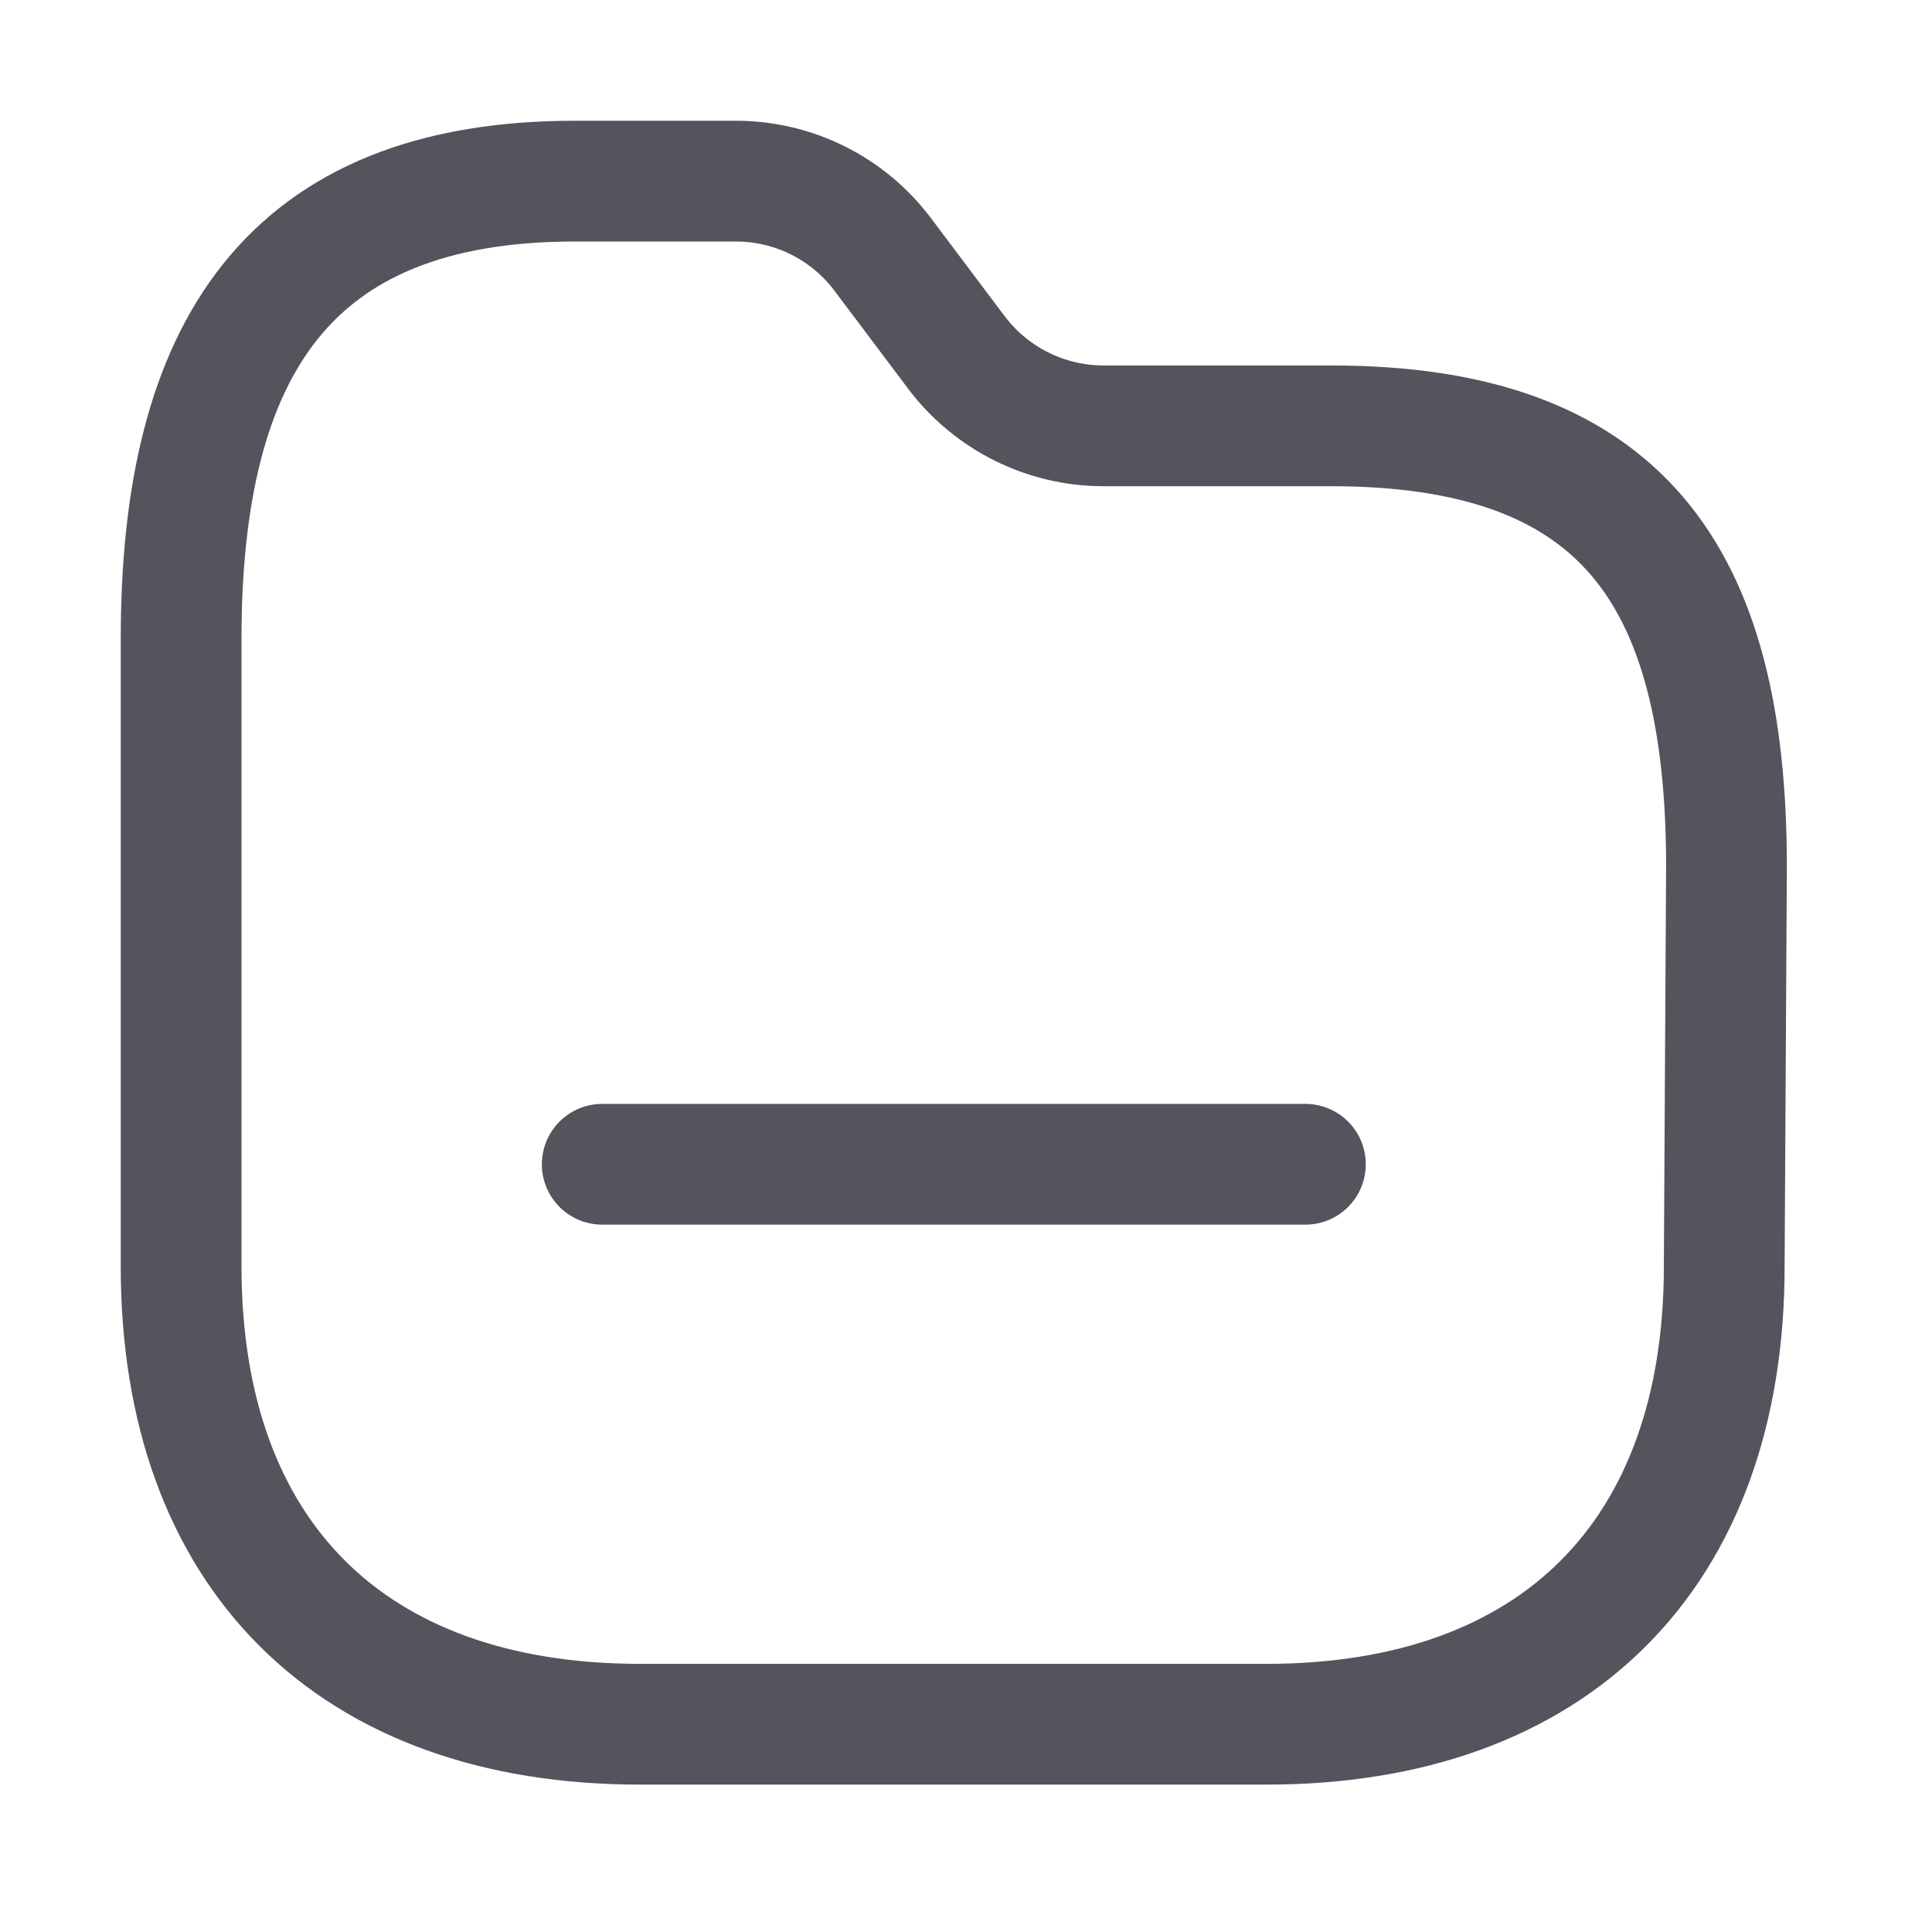
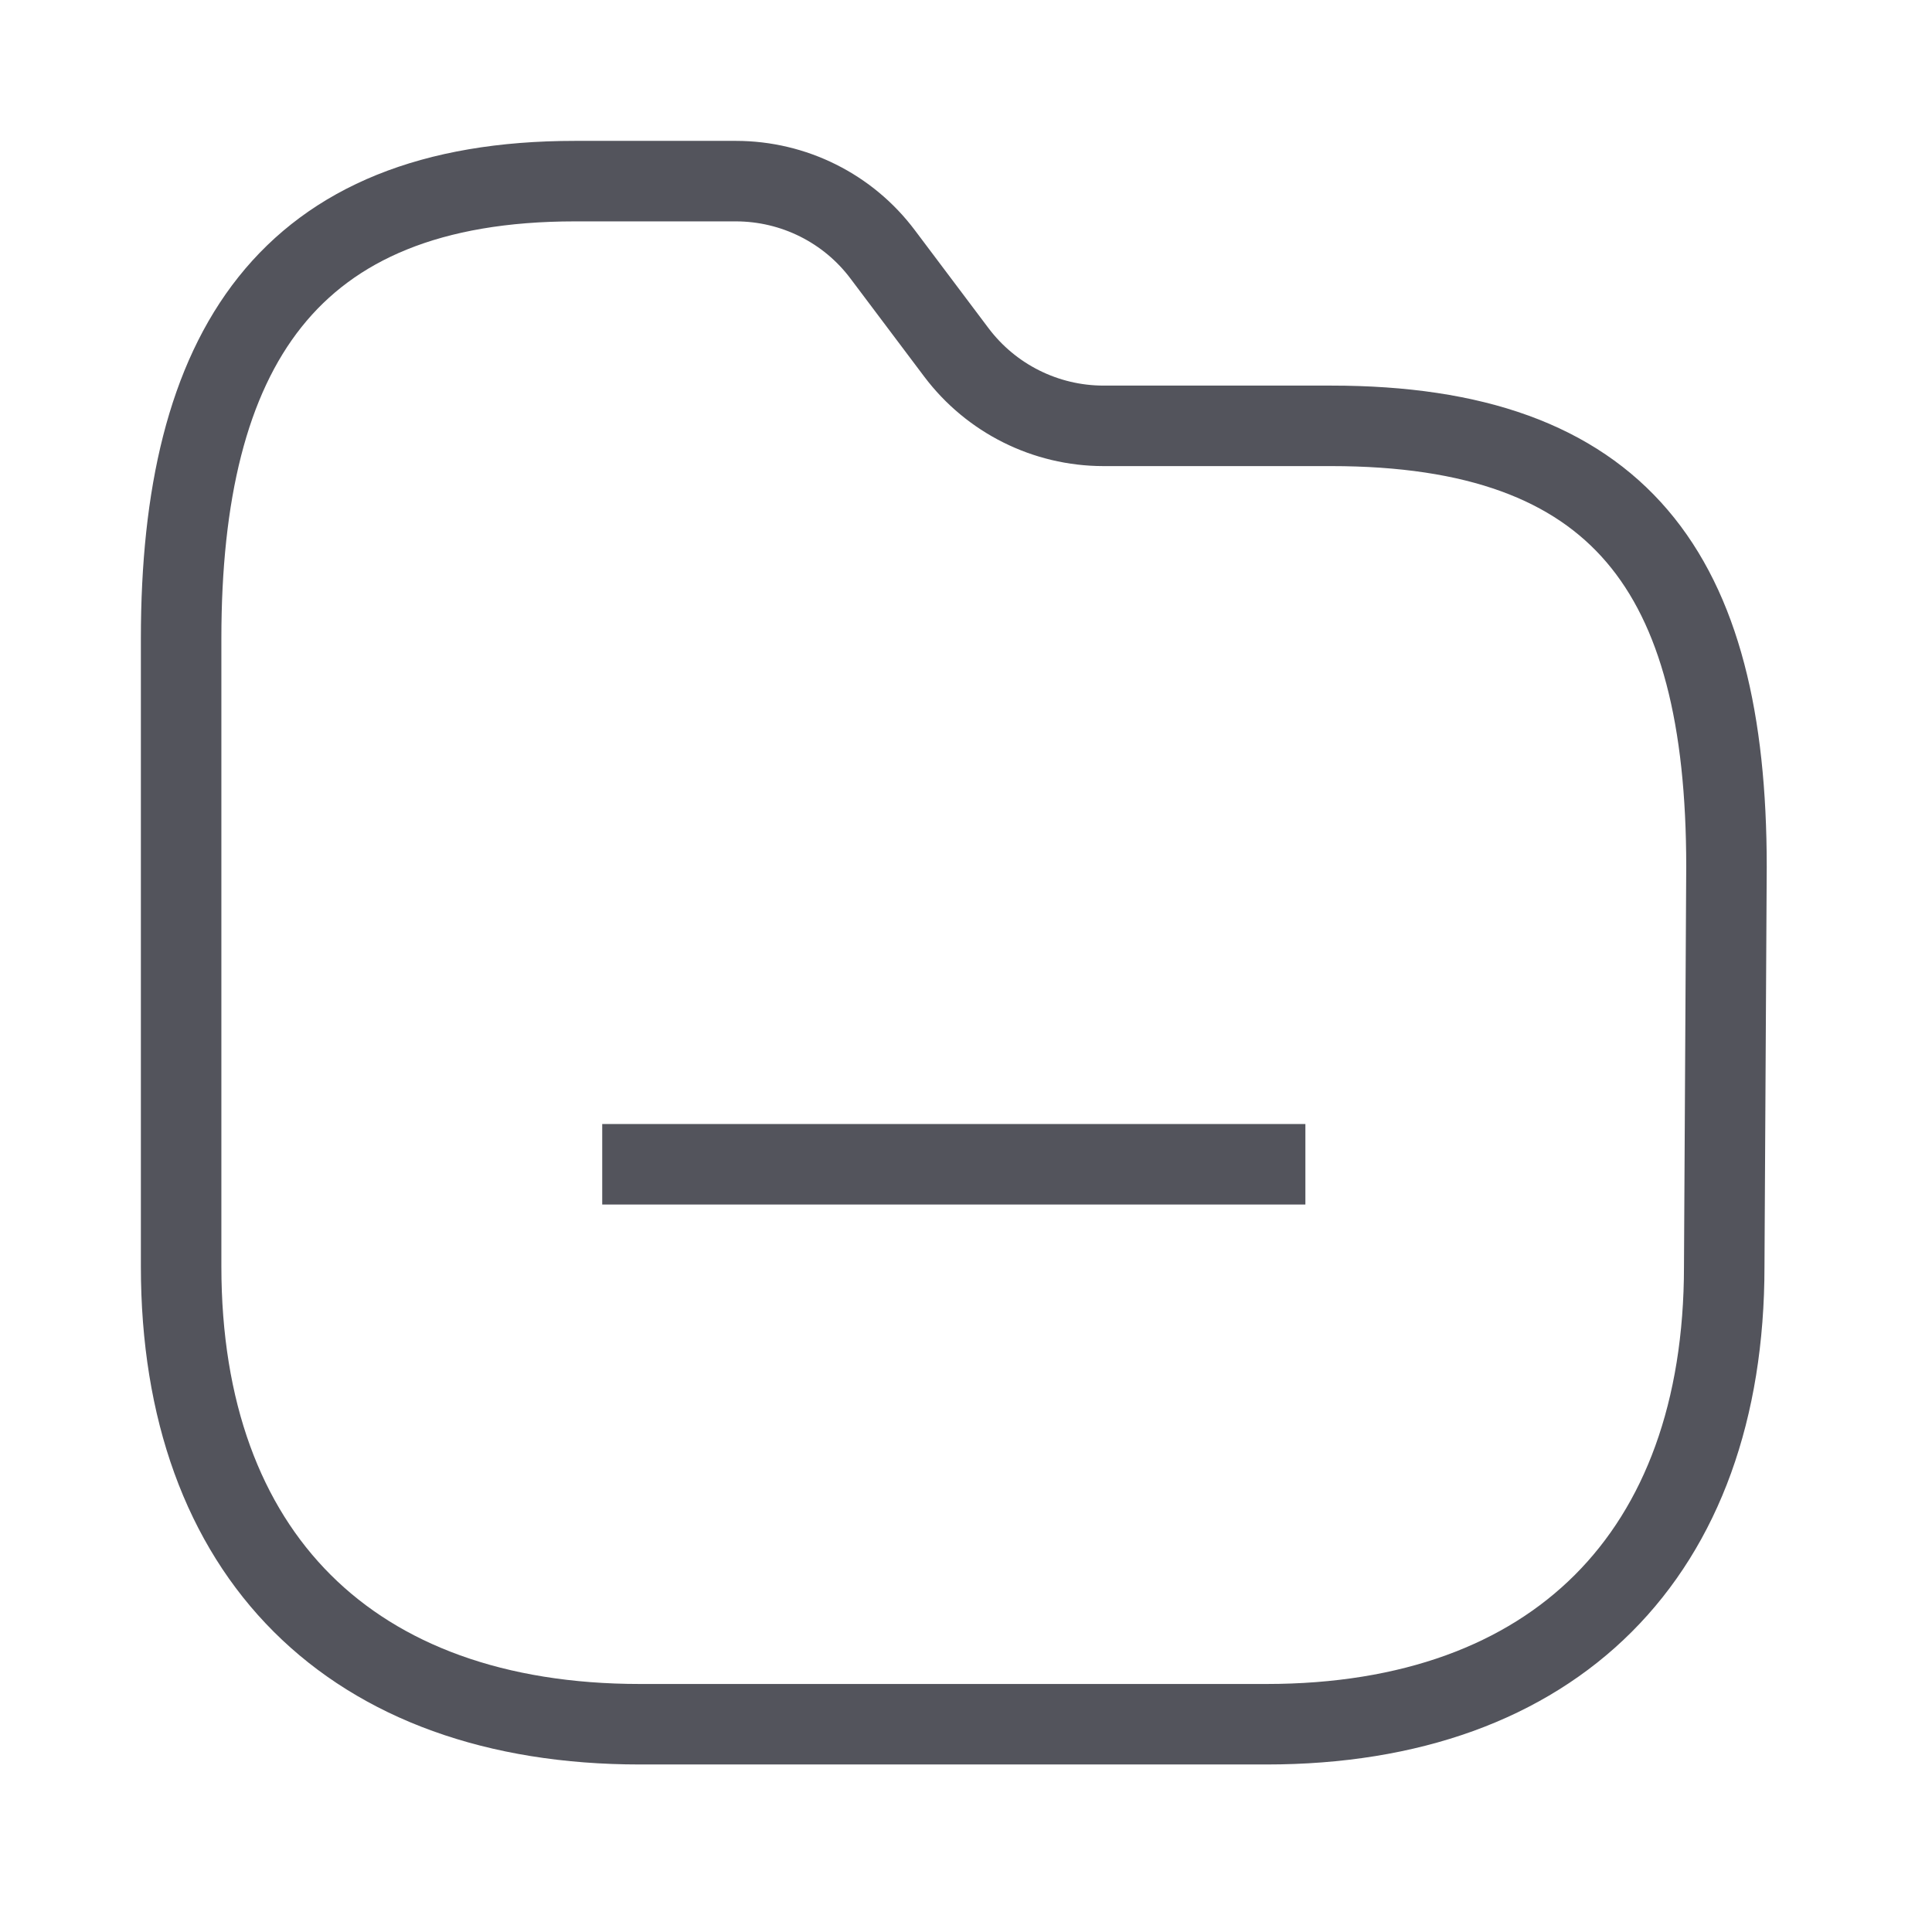
<svg xmlns="http://www.w3.org/2000/svg" width="24" height="24" viewBox="0 0 24 24" fill="none">
-   <path fill-rule="evenodd" clip-rule="evenodd" d="M21.419 15.732C21.419 19.31 19.31 21.419 15.732 21.419H7.95C4.363 21.419 2.25 19.31 2.25 15.732V7.932C2.25 4.359 3.564 2.25 7.143 2.25H9.143C9.861 2.251 10.537 2.588 10.967 3.163L11.88 4.377C12.312 4.951 12.988 5.289 13.706 5.29H16.536C20.123 5.29 21.447 7.116 21.447 10.767L21.419 15.732Z" stroke="#53545C" stroke-width="1.5" stroke-linecap="round" stroke-linejoin="round" />
-   <path d="M7.481 14.463H16.216" stroke="#53545C" stroke-width="1.5" stroke-linecap="round" stroke-linejoin="round" />
+   <path fill-rule="evenodd" clip-rule="evenodd" d="M21.419 15.732C21.419 19.31 19.31 21.419 15.732 21.419H7.95C4.363 21.419 2.25 19.31 2.25 15.732V7.932C2.25 4.359 3.564 2.25 7.143 2.25H9.143C9.861 2.251 10.537 2.588 10.967 3.163L11.88 4.377C12.312 4.951 12.988 5.289 13.706 5.29H16.536C20.123 5.29 21.447 7.116 21.447 10.767L21.419 15.732Z" stroke="#53545C" strokeWidth="1.5" strokeLinecap="round" strokeLinejoin="round" />
+   <path d="M7.481 14.463H16.216" stroke="#53545C" strokeWidth="1.5" strokeLinecap="round" strokeLinejoin="round" />
</svg>
